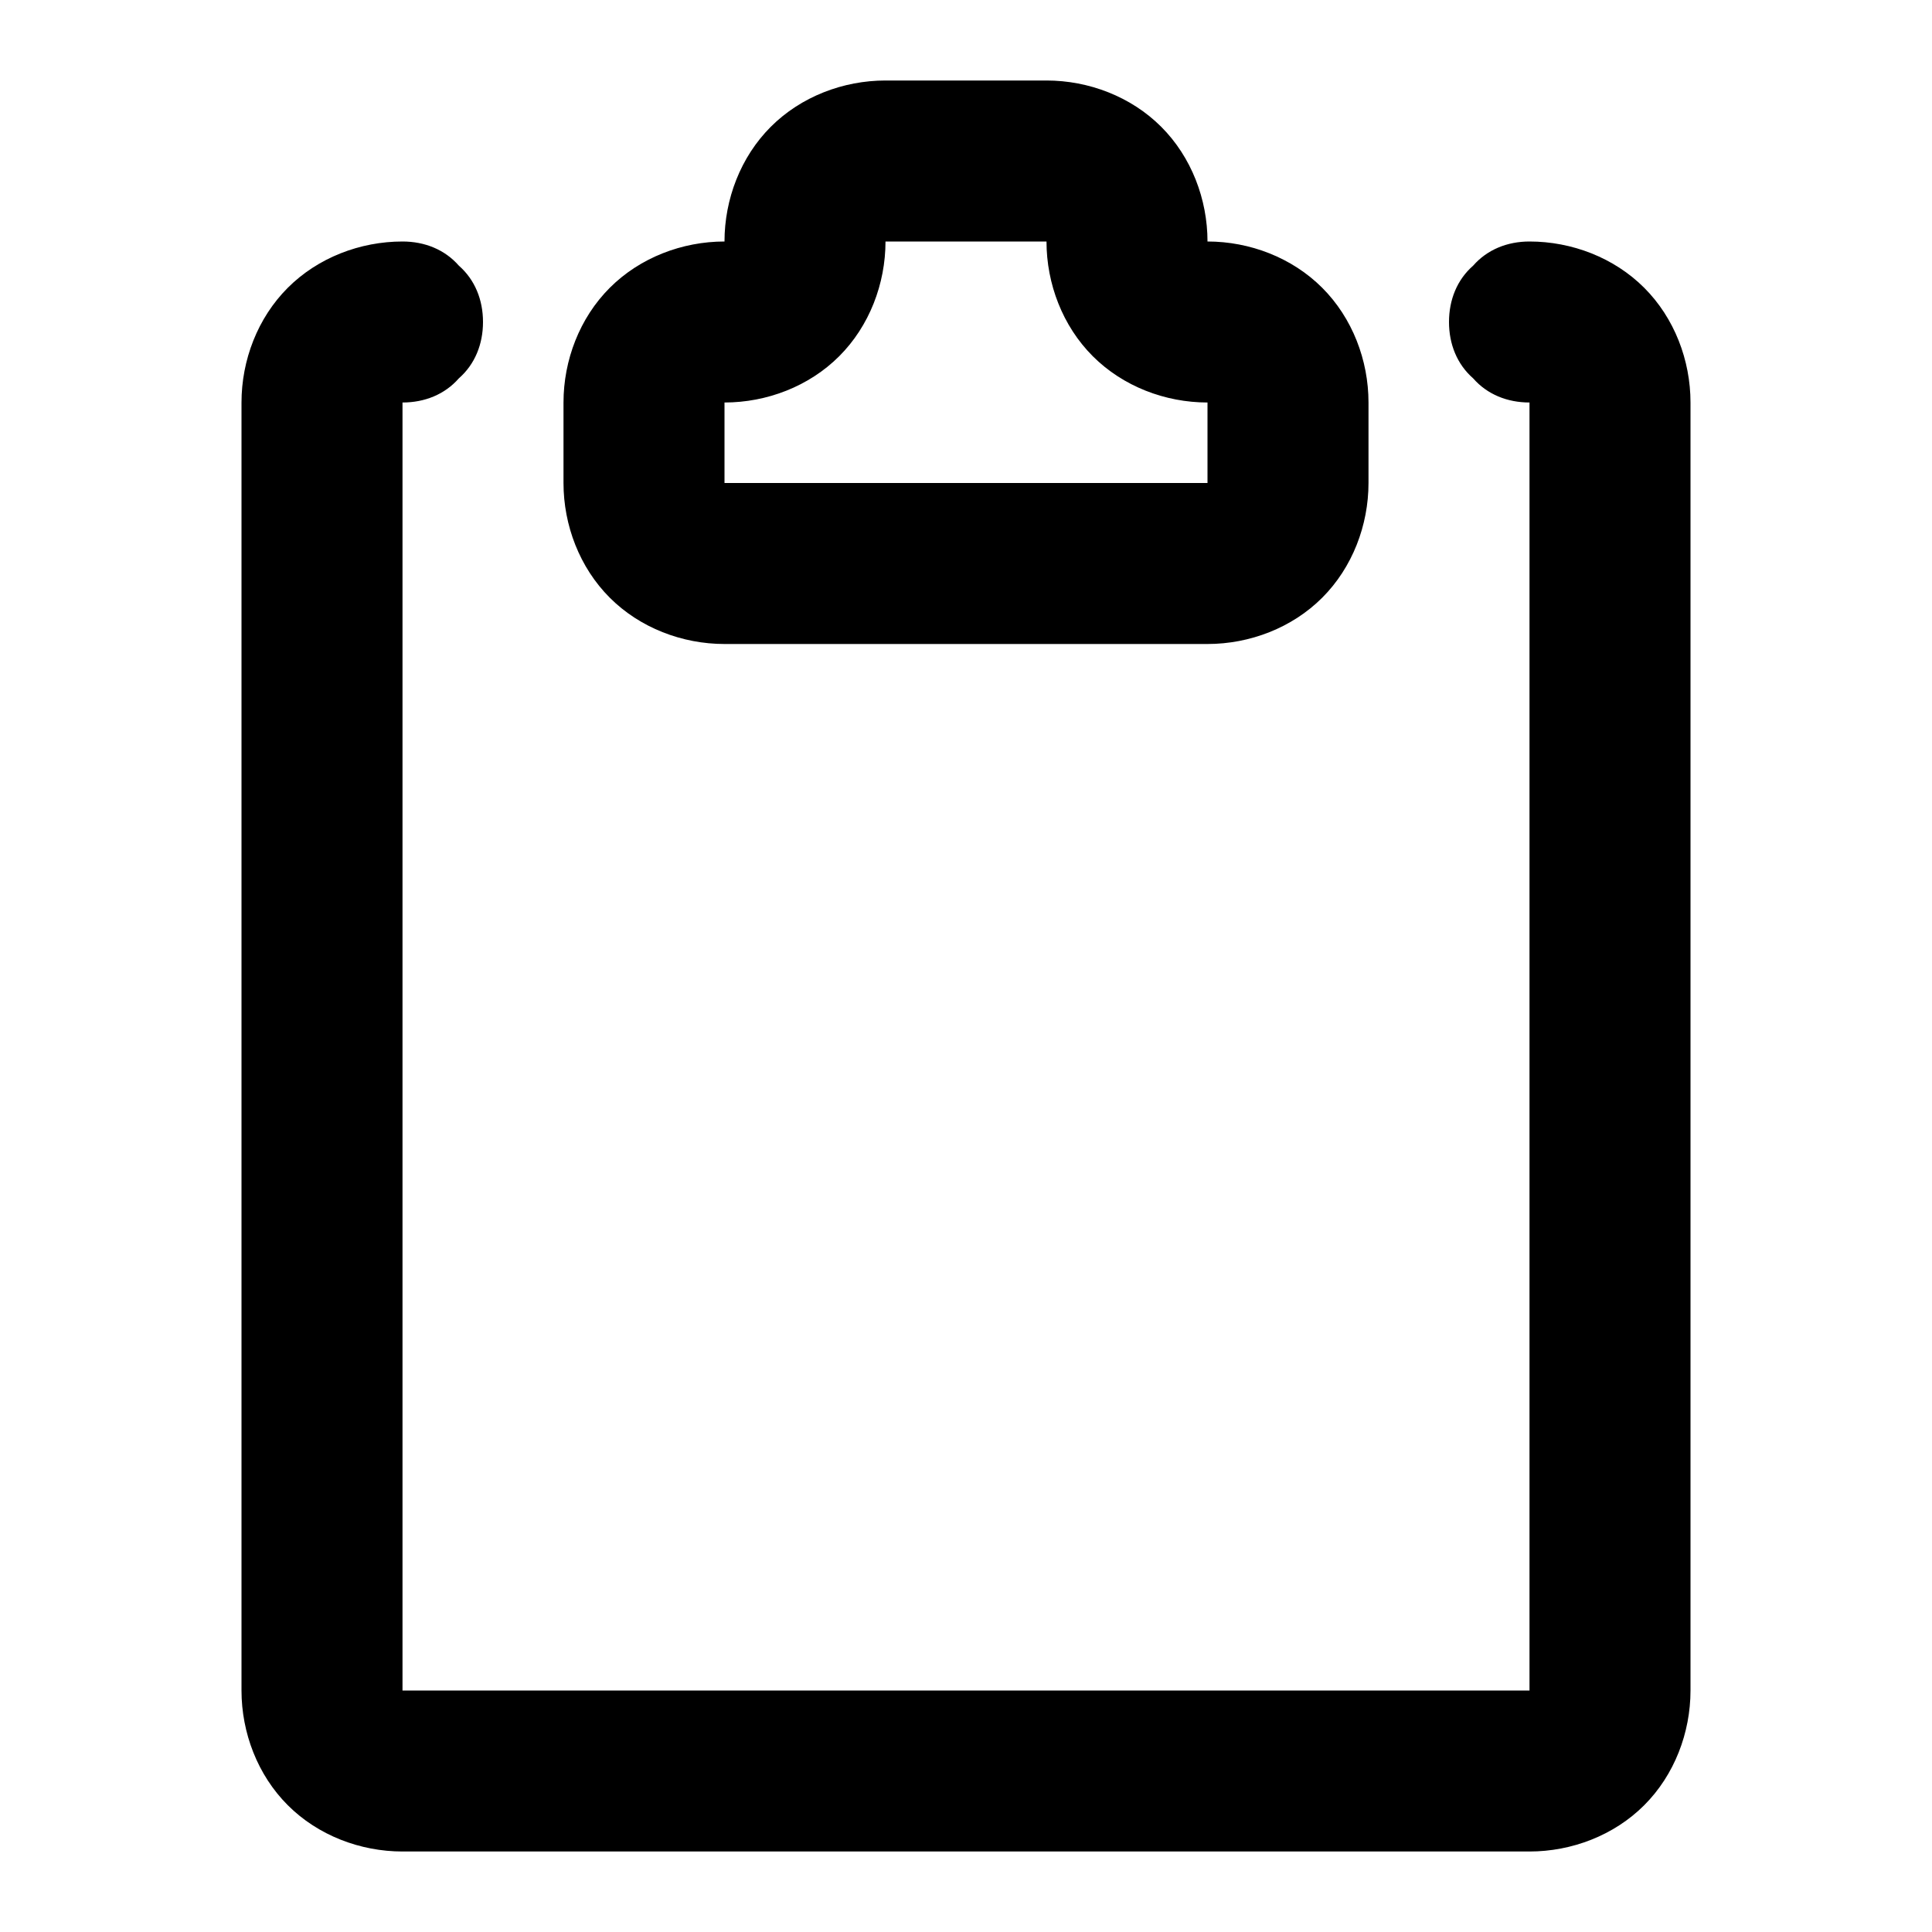
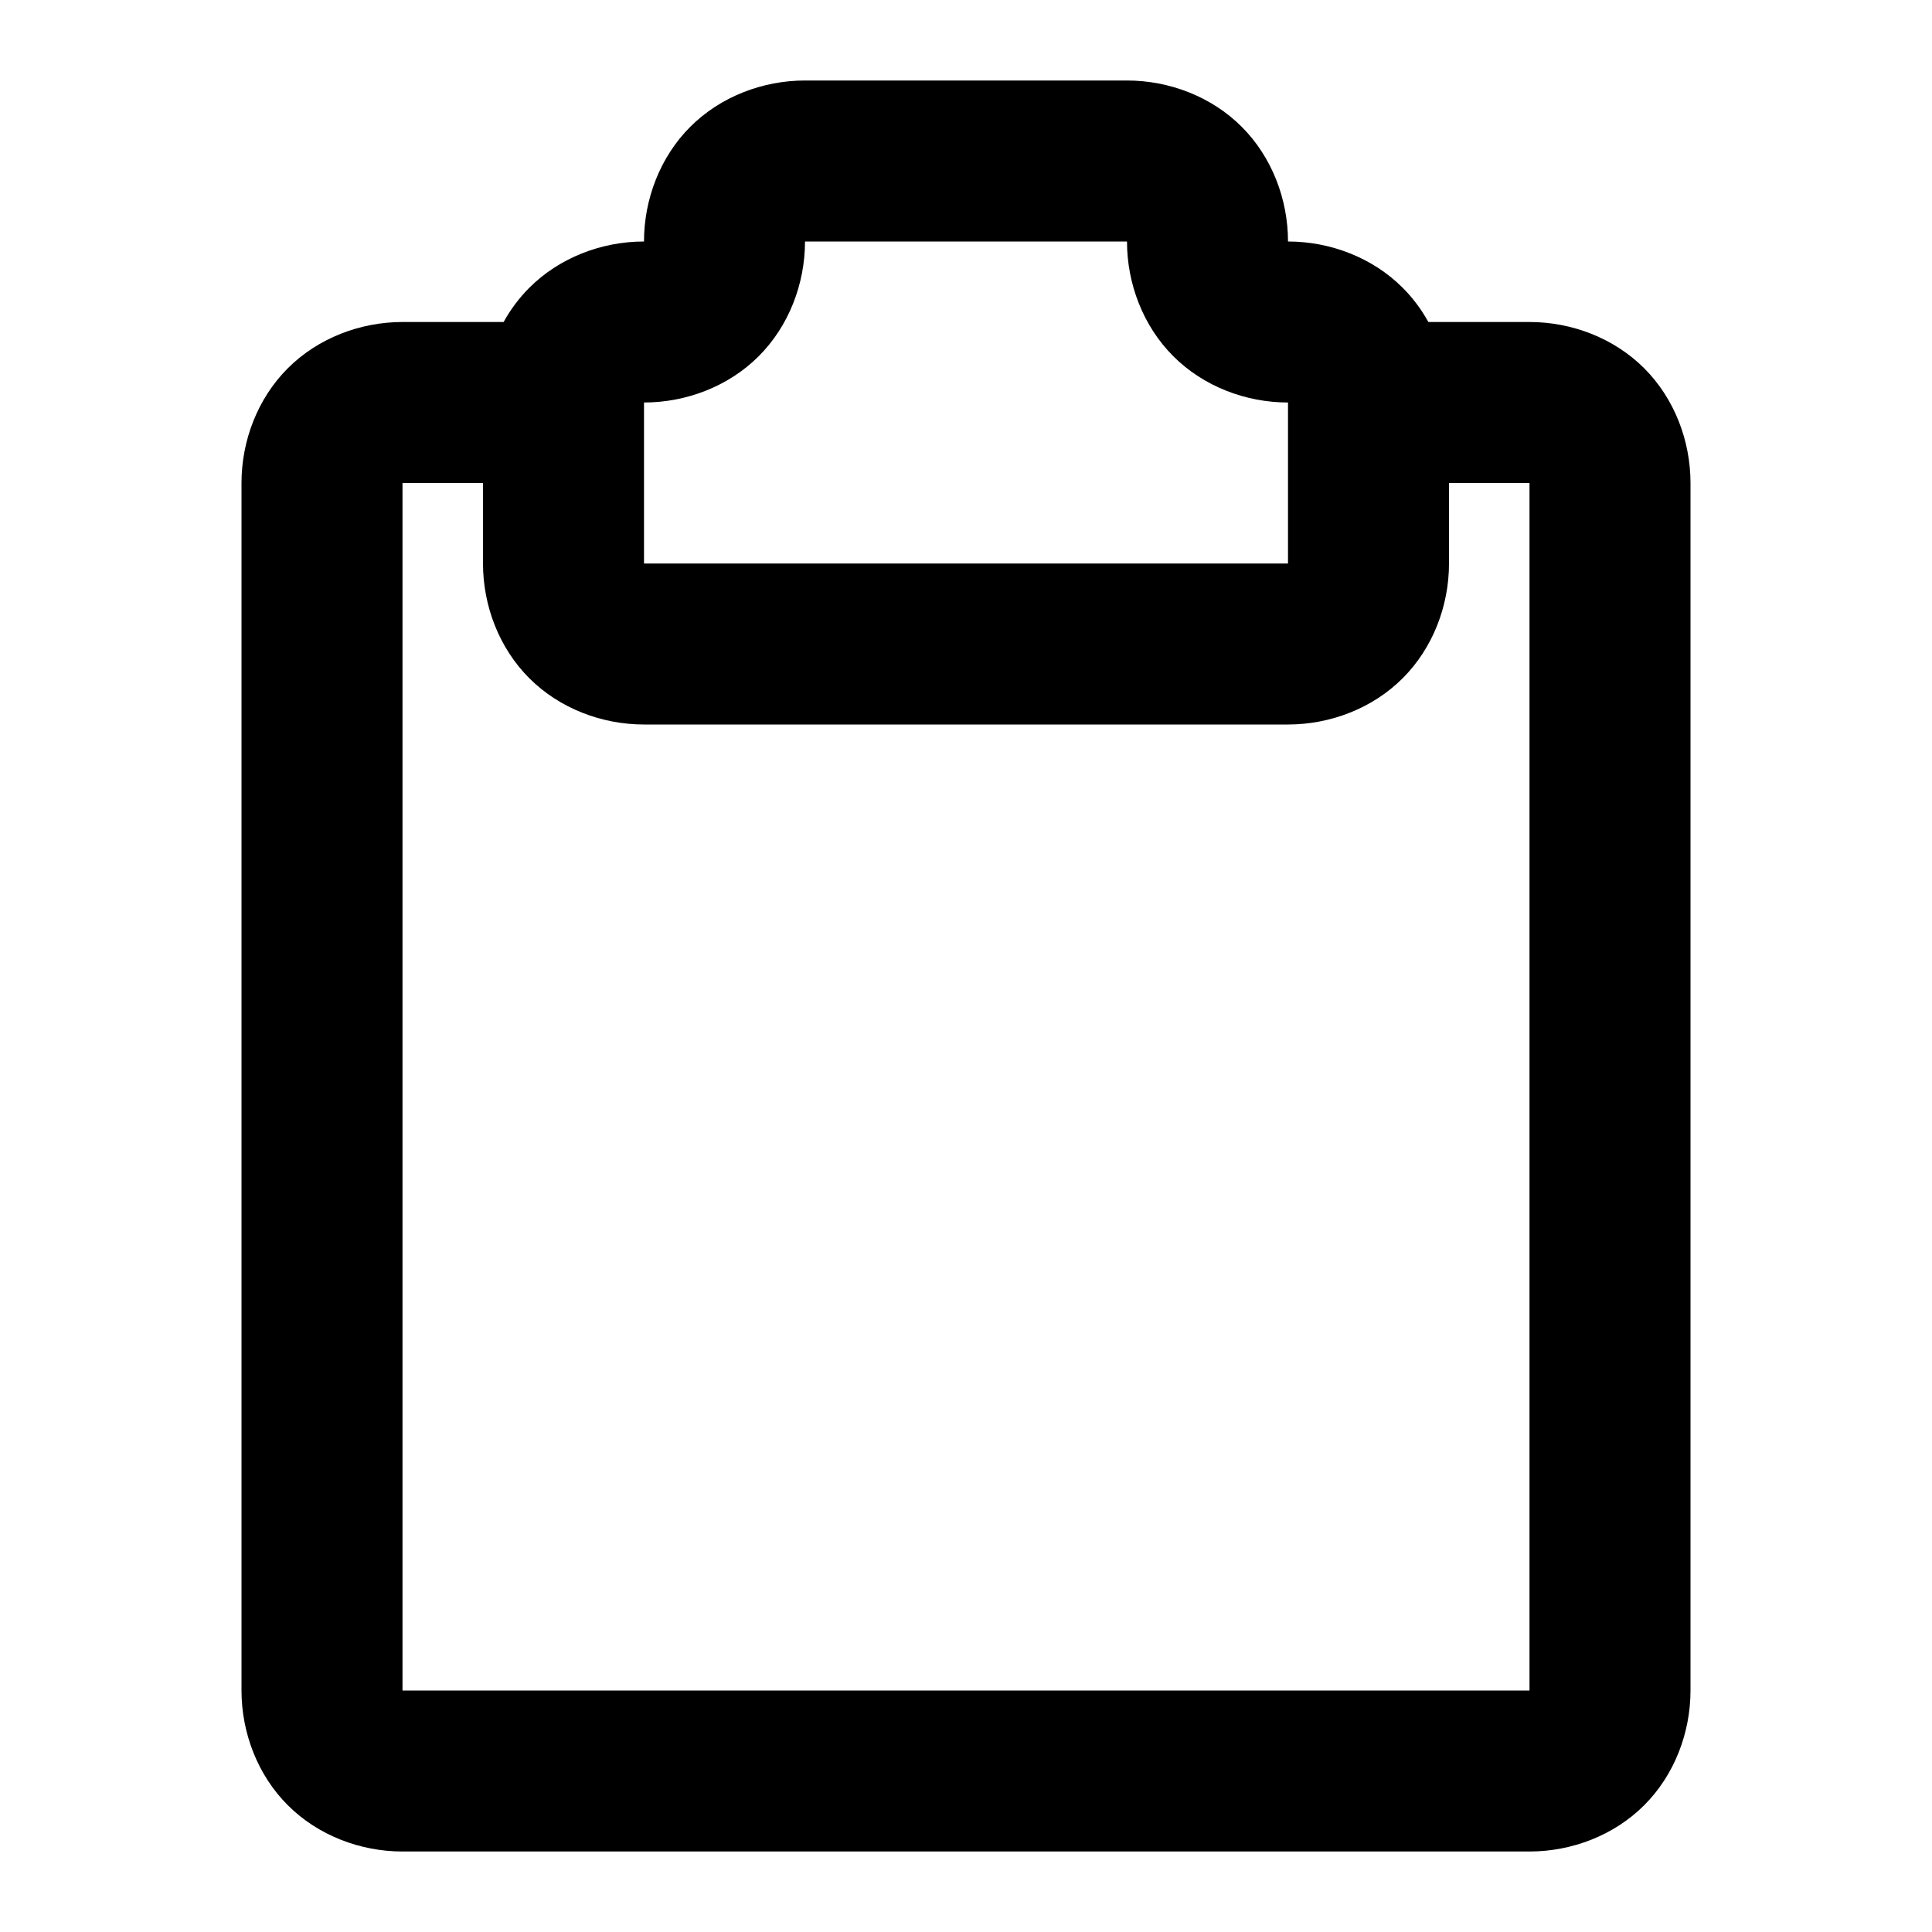
- <svg xmlns="http://www.w3.org/2000/svg" width="96" height="96">
-   <path d="M20 12c1.1 0 2.1.4 2.8 1.2.8.7 1.2 1.7 1.2 2.8 0 1.1-.4 2.1-1.2 2.8-.7.8-1.7 1.2-2.8 1.2v64h56V20c-1.1 0-2.1-.4-2.8-1.2-.8-.7-1.2-1.7-1.2-2.8 0-1.1.4-2.1 1.2-2.8.7-.8 1.7-1.2 2.8-1.2 2.1 0 4.2.8 5.7 2.3 1.5 1.5 2.3 3.6 2.3 5.7v64c0 2.1-.8 4.2-2.3 5.7-1.5 1.5-3.6 2.3-5.7 2.3H20c-2.1 0-4.2-.8-5.7-2.3-1.5-1.5-2.3-3.6-2.3-5.7V20c0-2.1.8-4.2 2.3-5.7 1.5-1.5 3.6-2.3 5.7-2.3zm16 8v4h24v-4c-2.1 0-4.2-.8-5.7-2.3-1.5-1.5-2.3-3.6-2.3-5.7h-8c0 2.1-.8 4.2-2.3 5.7-1.5 1.5-3.6 2.3-5.7 2.3zm-8 0v4c0 2.1.8 4.2 2.3 5.7 1.5 1.5 3.6 2.3 5.7 2.3h24c2.1 0 4.2-.8 5.7-2.3 1.5-1.5 2.3-3.6 2.3-5.7v-4c0-2.1-.8-4.2-2.3-5.7-1.5-1.5-3.6-2.3-5.7-2.3 0-2.1-.8-4.2-2.3-5.7C56.2 4.8 54.1 4 52 4h-8c-2.1 0-4.2.8-5.7 2.3C36.8 7.8 36 9.9 36 12c-2.1 0-4.2.8-5.7 2.3-1.5 1.5-2.3 3.6-2.3 5.7z" fill-rule="evenodd" />
+ <svg xmlns="http://www.w3.org/2000/svg" style="isolation:isolate" width="96" height="96">
+   <path d="M25.025 16a7.609 7.609 0 0 1 1.275-1.7c1.5-1.5 3.6-2.3 5.7-2.3 0-2.1.8-4.2 2.3-5.7C35.8 4.8 37.9 4 40 4h16c2.1 0 4.2.8 5.7 2.3C63.2 7.8 64 9.9 64 12c2.1 0 4.2.8 5.7 2.3.506.506.932 1.08 1.275 1.7H76c2.1 0 4.2.8 5.7 2.3 1.5 1.5 2.3 3.6 2.3 5.7v60c0 2.1-.8 4.2-2.3 5.7-1.5 1.5-3.6 2.3-5.7 2.3H20c-2.1 0-4.2-.8-5.7-2.3-1.5-1.5-2.3-3.6-2.3-5.7V24c0-2.1.8-4.2 2.3-5.7 1.5-1.5 3.6-2.3 5.7-2.3h5.025zM24 24v4c0 2.1.8 4.2 2.3 5.7 1.5 1.5 3.6 2.3 5.7 2.3h32c2.1 0 4.2-.8 5.7-2.3 1.5-1.5 2.3-3.6 2.3-5.7v-4h4v60H20V24h4zm32-12H40c0 2.1-.8 4.2-2.3 5.7-1.5 1.5-3.6 2.3-5.7 2.3v8h32v-8c-2.1 0-4.2-.8-5.7-2.3-1.5-1.5-2.3-3.6-2.3-5.7z" fill-rule="evenodd" />
</svg>
